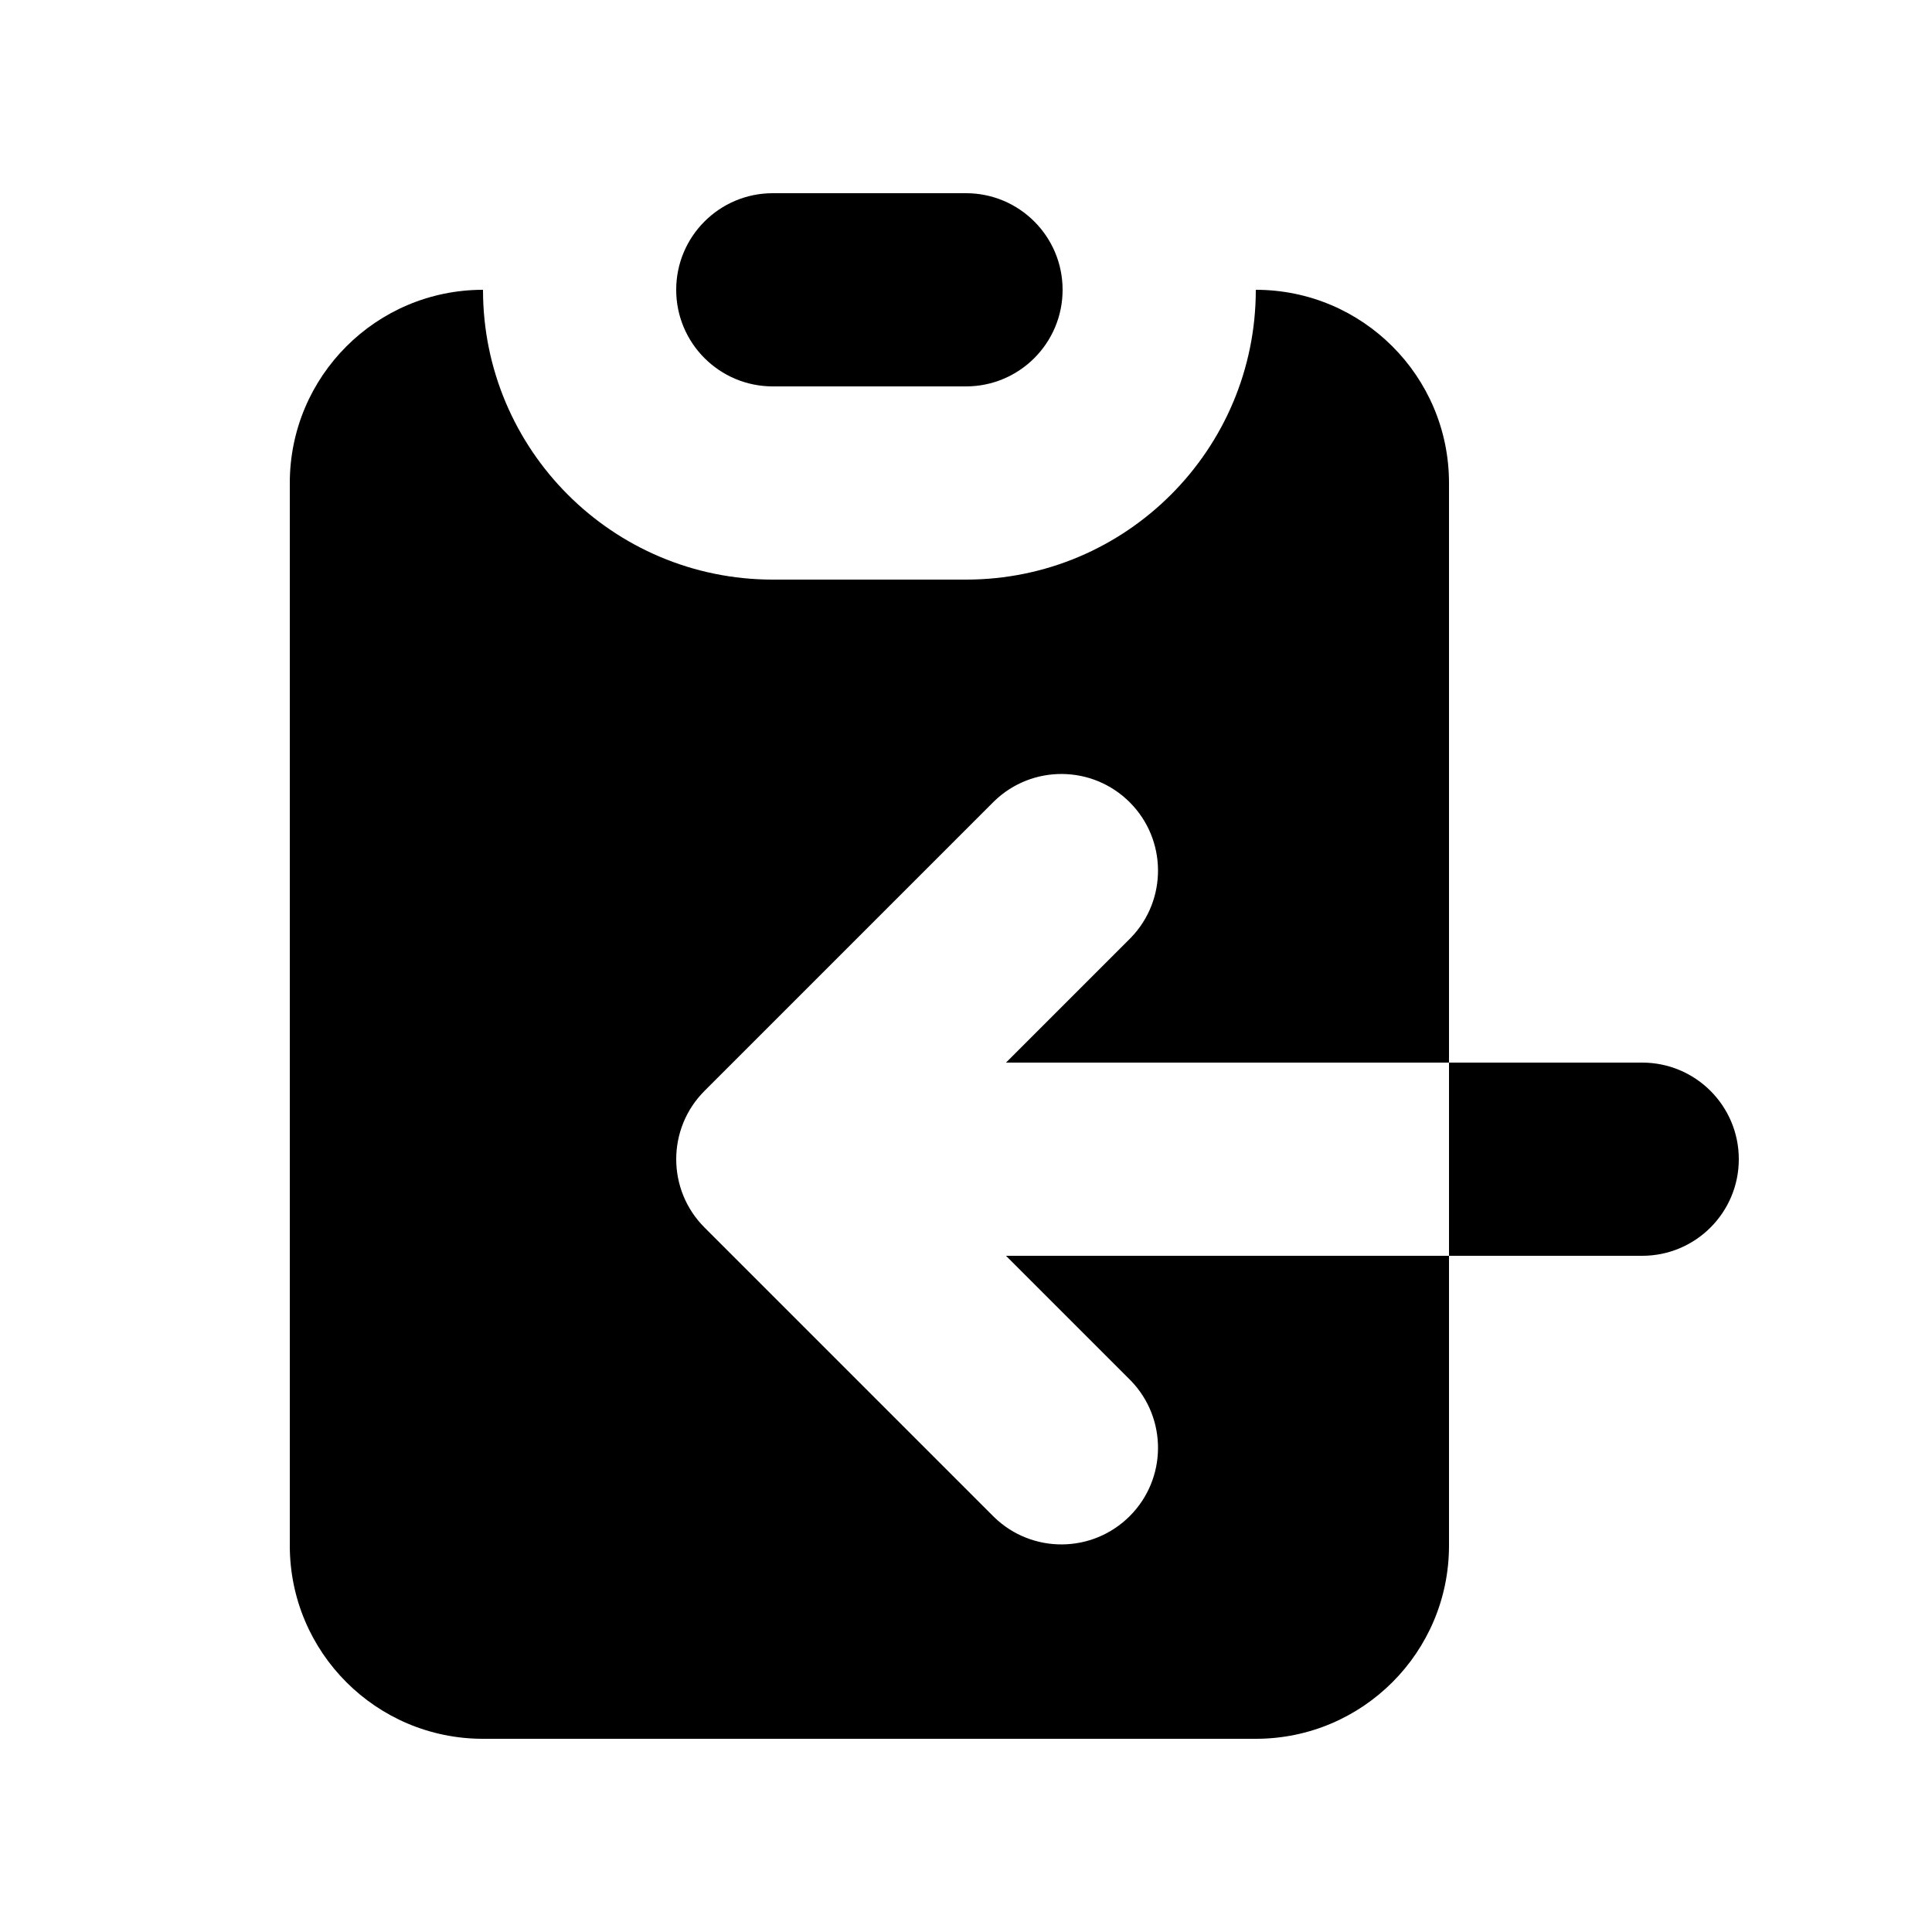
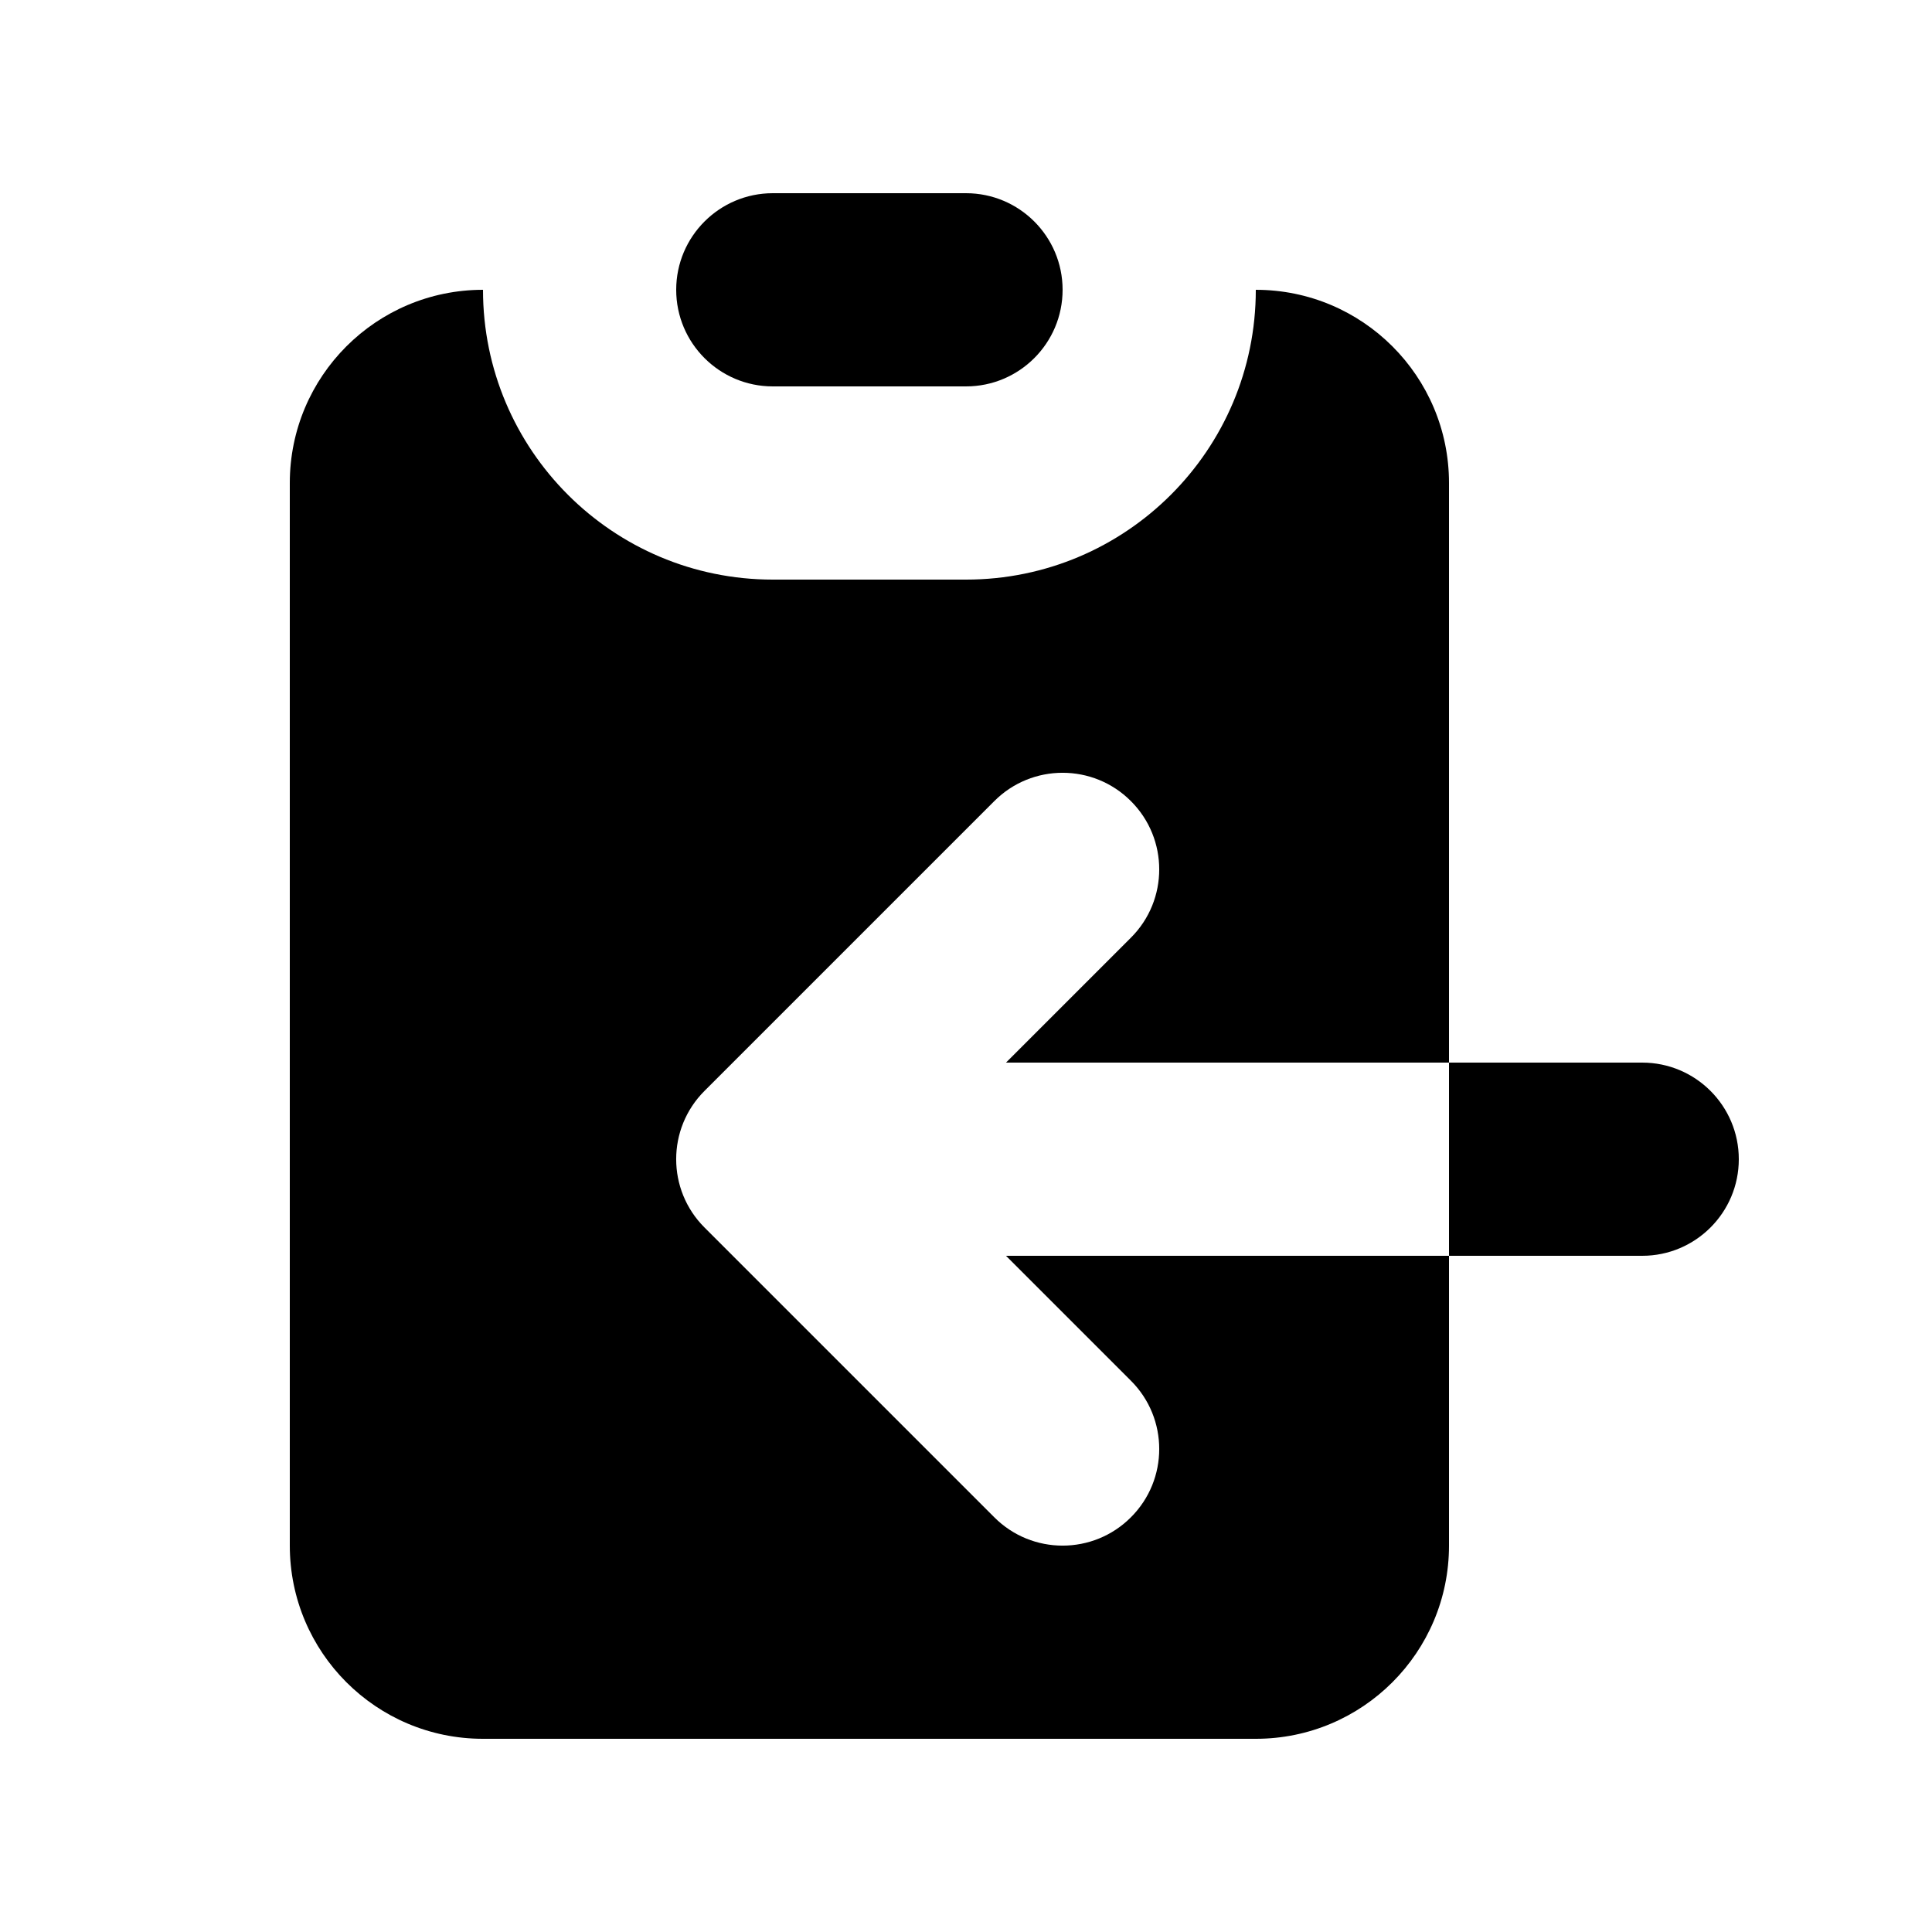
<svg xmlns="http://www.w3.org/2000/svg" viewBox="0 0 20 20" fill="currentColor">
-   <path d="M8 2a1 1 0 000 2h2a1 1 0 100-2H8z" />
-   <path d="M3 5a2 2 0 012-2 3 3 0 003 3h2a3 3 0 003-3 2 2 0 012 2v6h-4.586l1.293-1.293a1 1 0 00-1.414-1.414l-3 3a1 1 0 000 1.414l3 3a1 1 0 001.414-1.414L10.414 13H15v3a2 2 0 01-2 2H5a2 2 0 01-2-2V5zM15 11h2a1 1 0 110 2h-2v-2z" />
+   <path d="M8 2C7.448 2 7 2.448 7 3C7 3.552 7.448 4 8 4H10C10.552 4 11 3.552 11 3C11 2.448 10.552 2 10 2H8Z" />
+   <path d="M3 5C3 3.895 3.895 3 5 3C5 4.657 6.343 6 8 6H10C11.657 6 13 4.657 13 3C14.105 3 15 3.895 15 5V11H10.414L11.707 9.707C12.098 9.317 12.098 8.683 11.707 8.293C11.317 7.902 10.683 7.902 10.293 8.293L7.293 11.293C6.902 11.683 6.902 12.317 7.293 12.707L10.293 15.707C10.683 16.098 11.317 16.098 11.707 15.707C12.098 15.317 12.098 14.683 11.707 14.293L10.414 13H15V16C15 17.105 14.105 18 13 18H5C3.895 18 3 17.105 3 16V5Z" />
+   <path d="M15 11H17C17.552 11 18 11.448 18 12C18 12.552 17.552 13 17 13H15V11Z" />
</svg>
